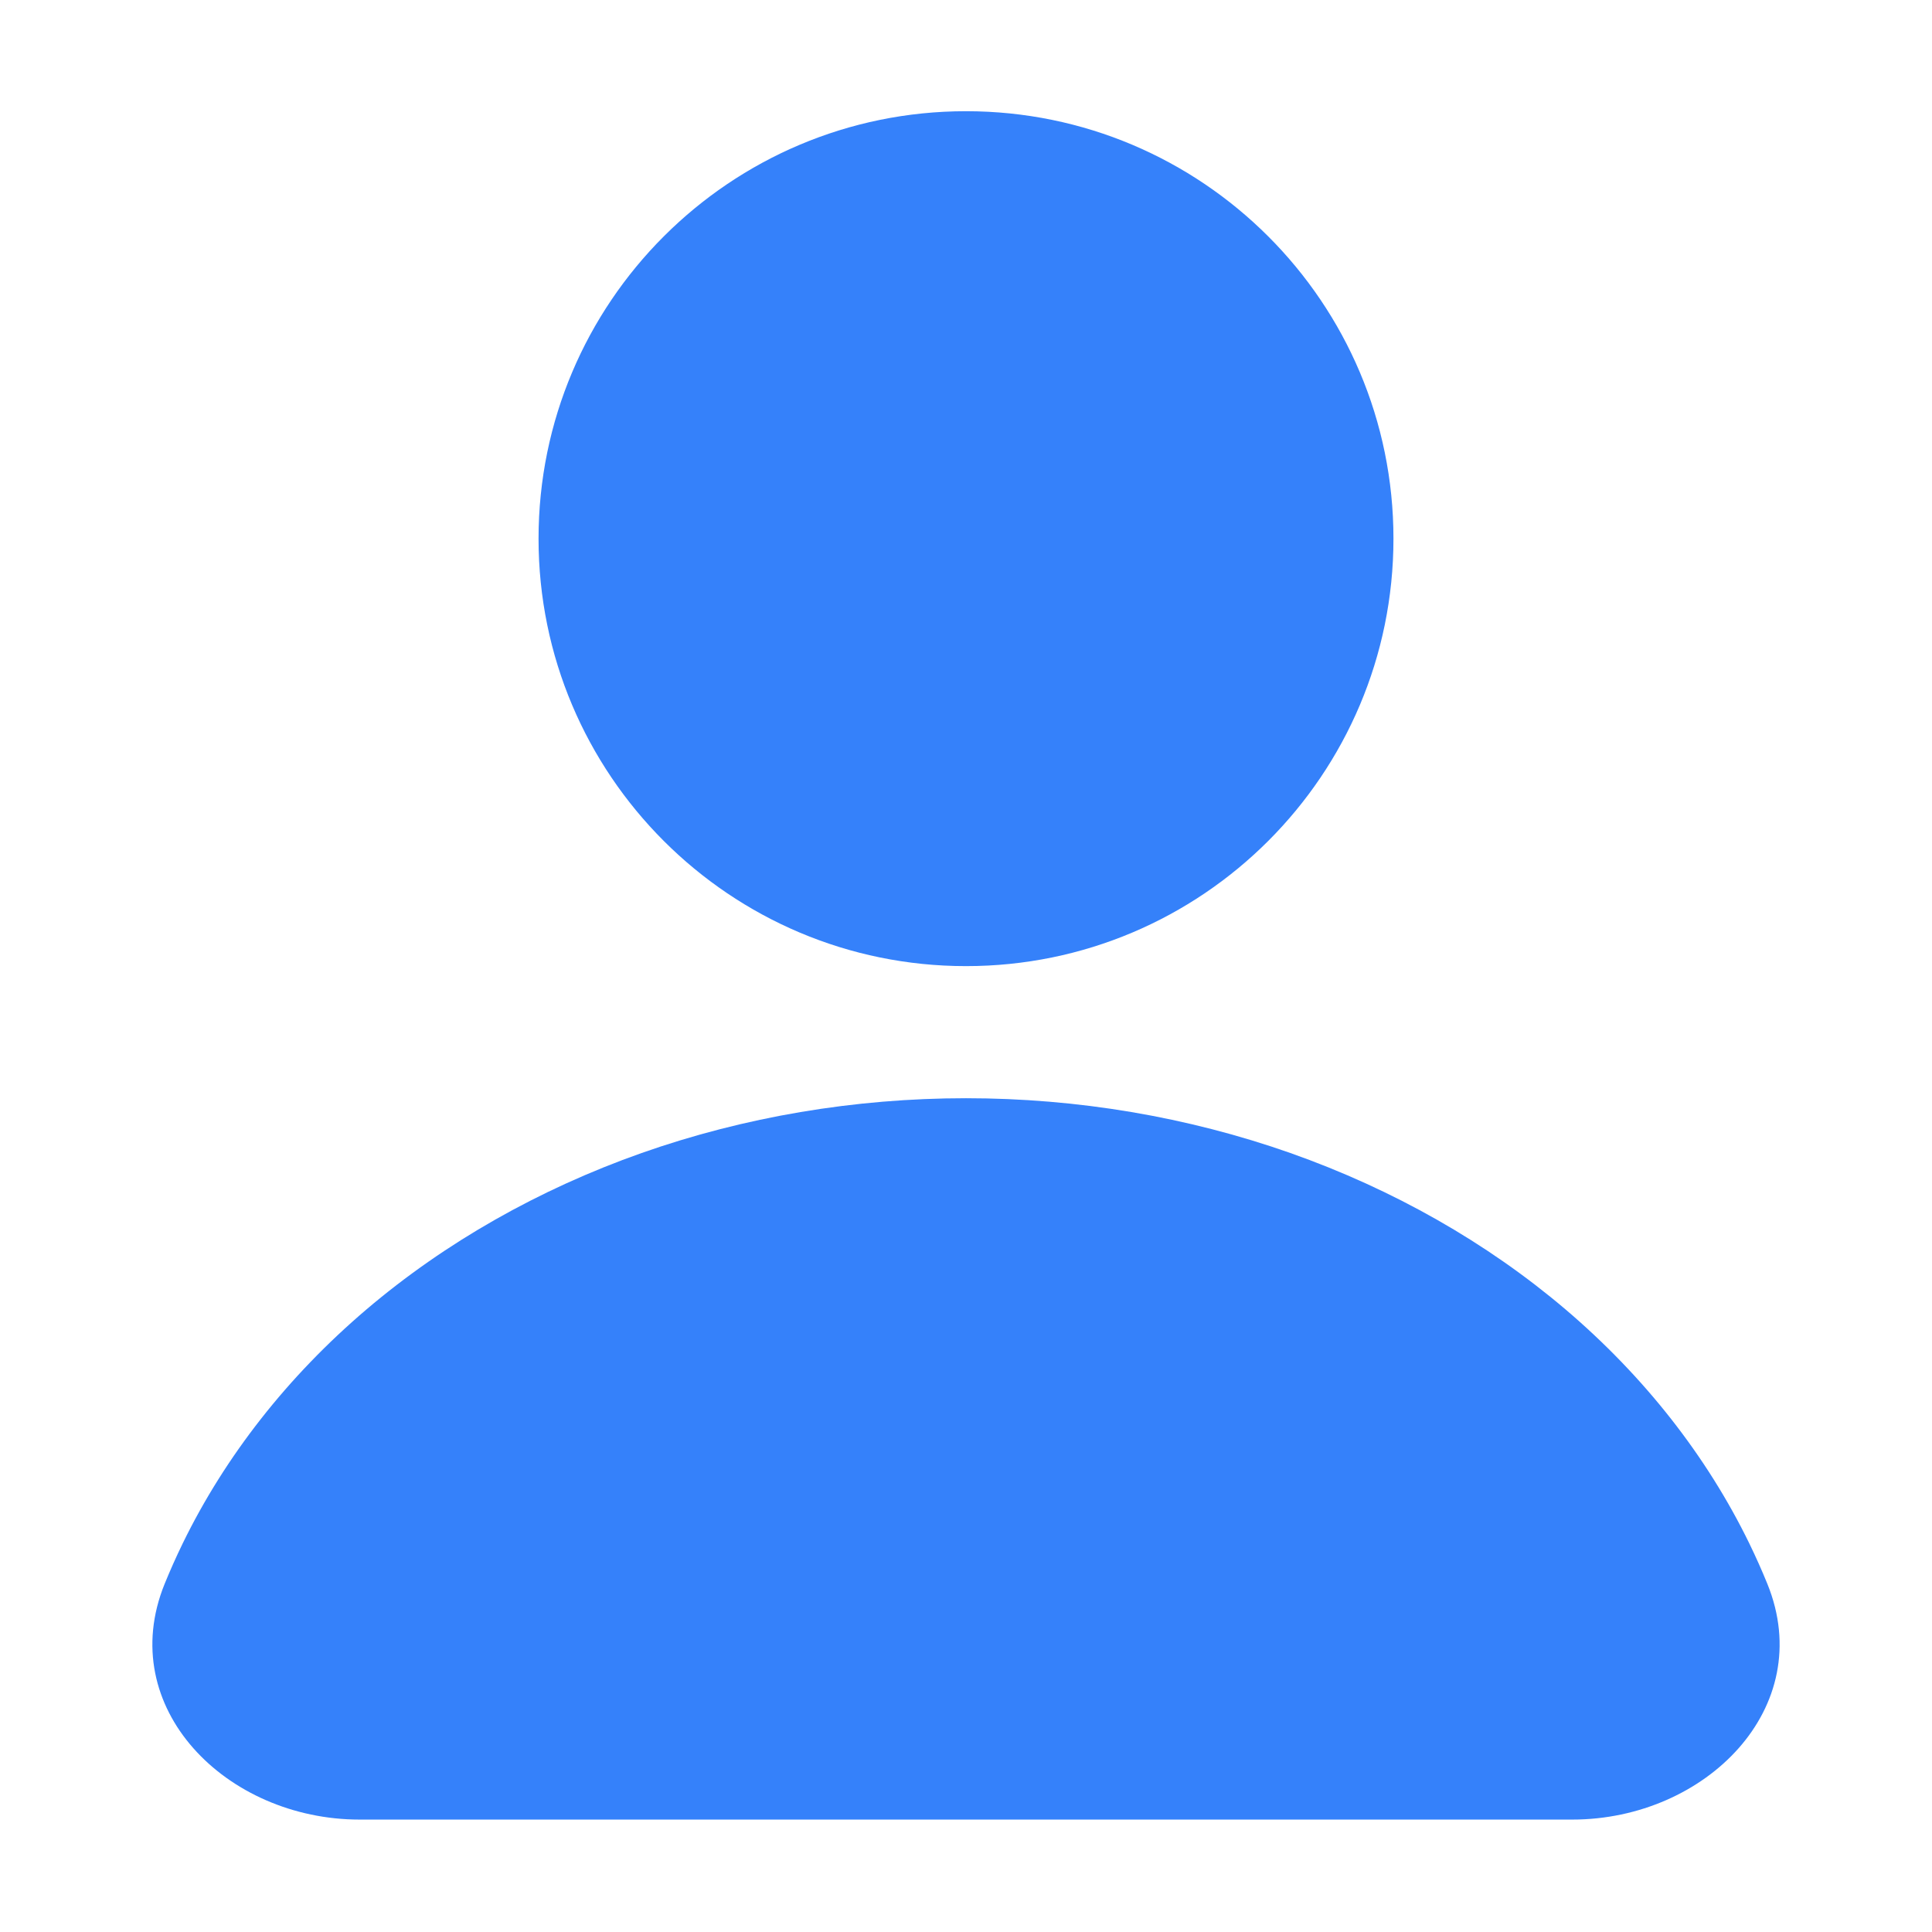
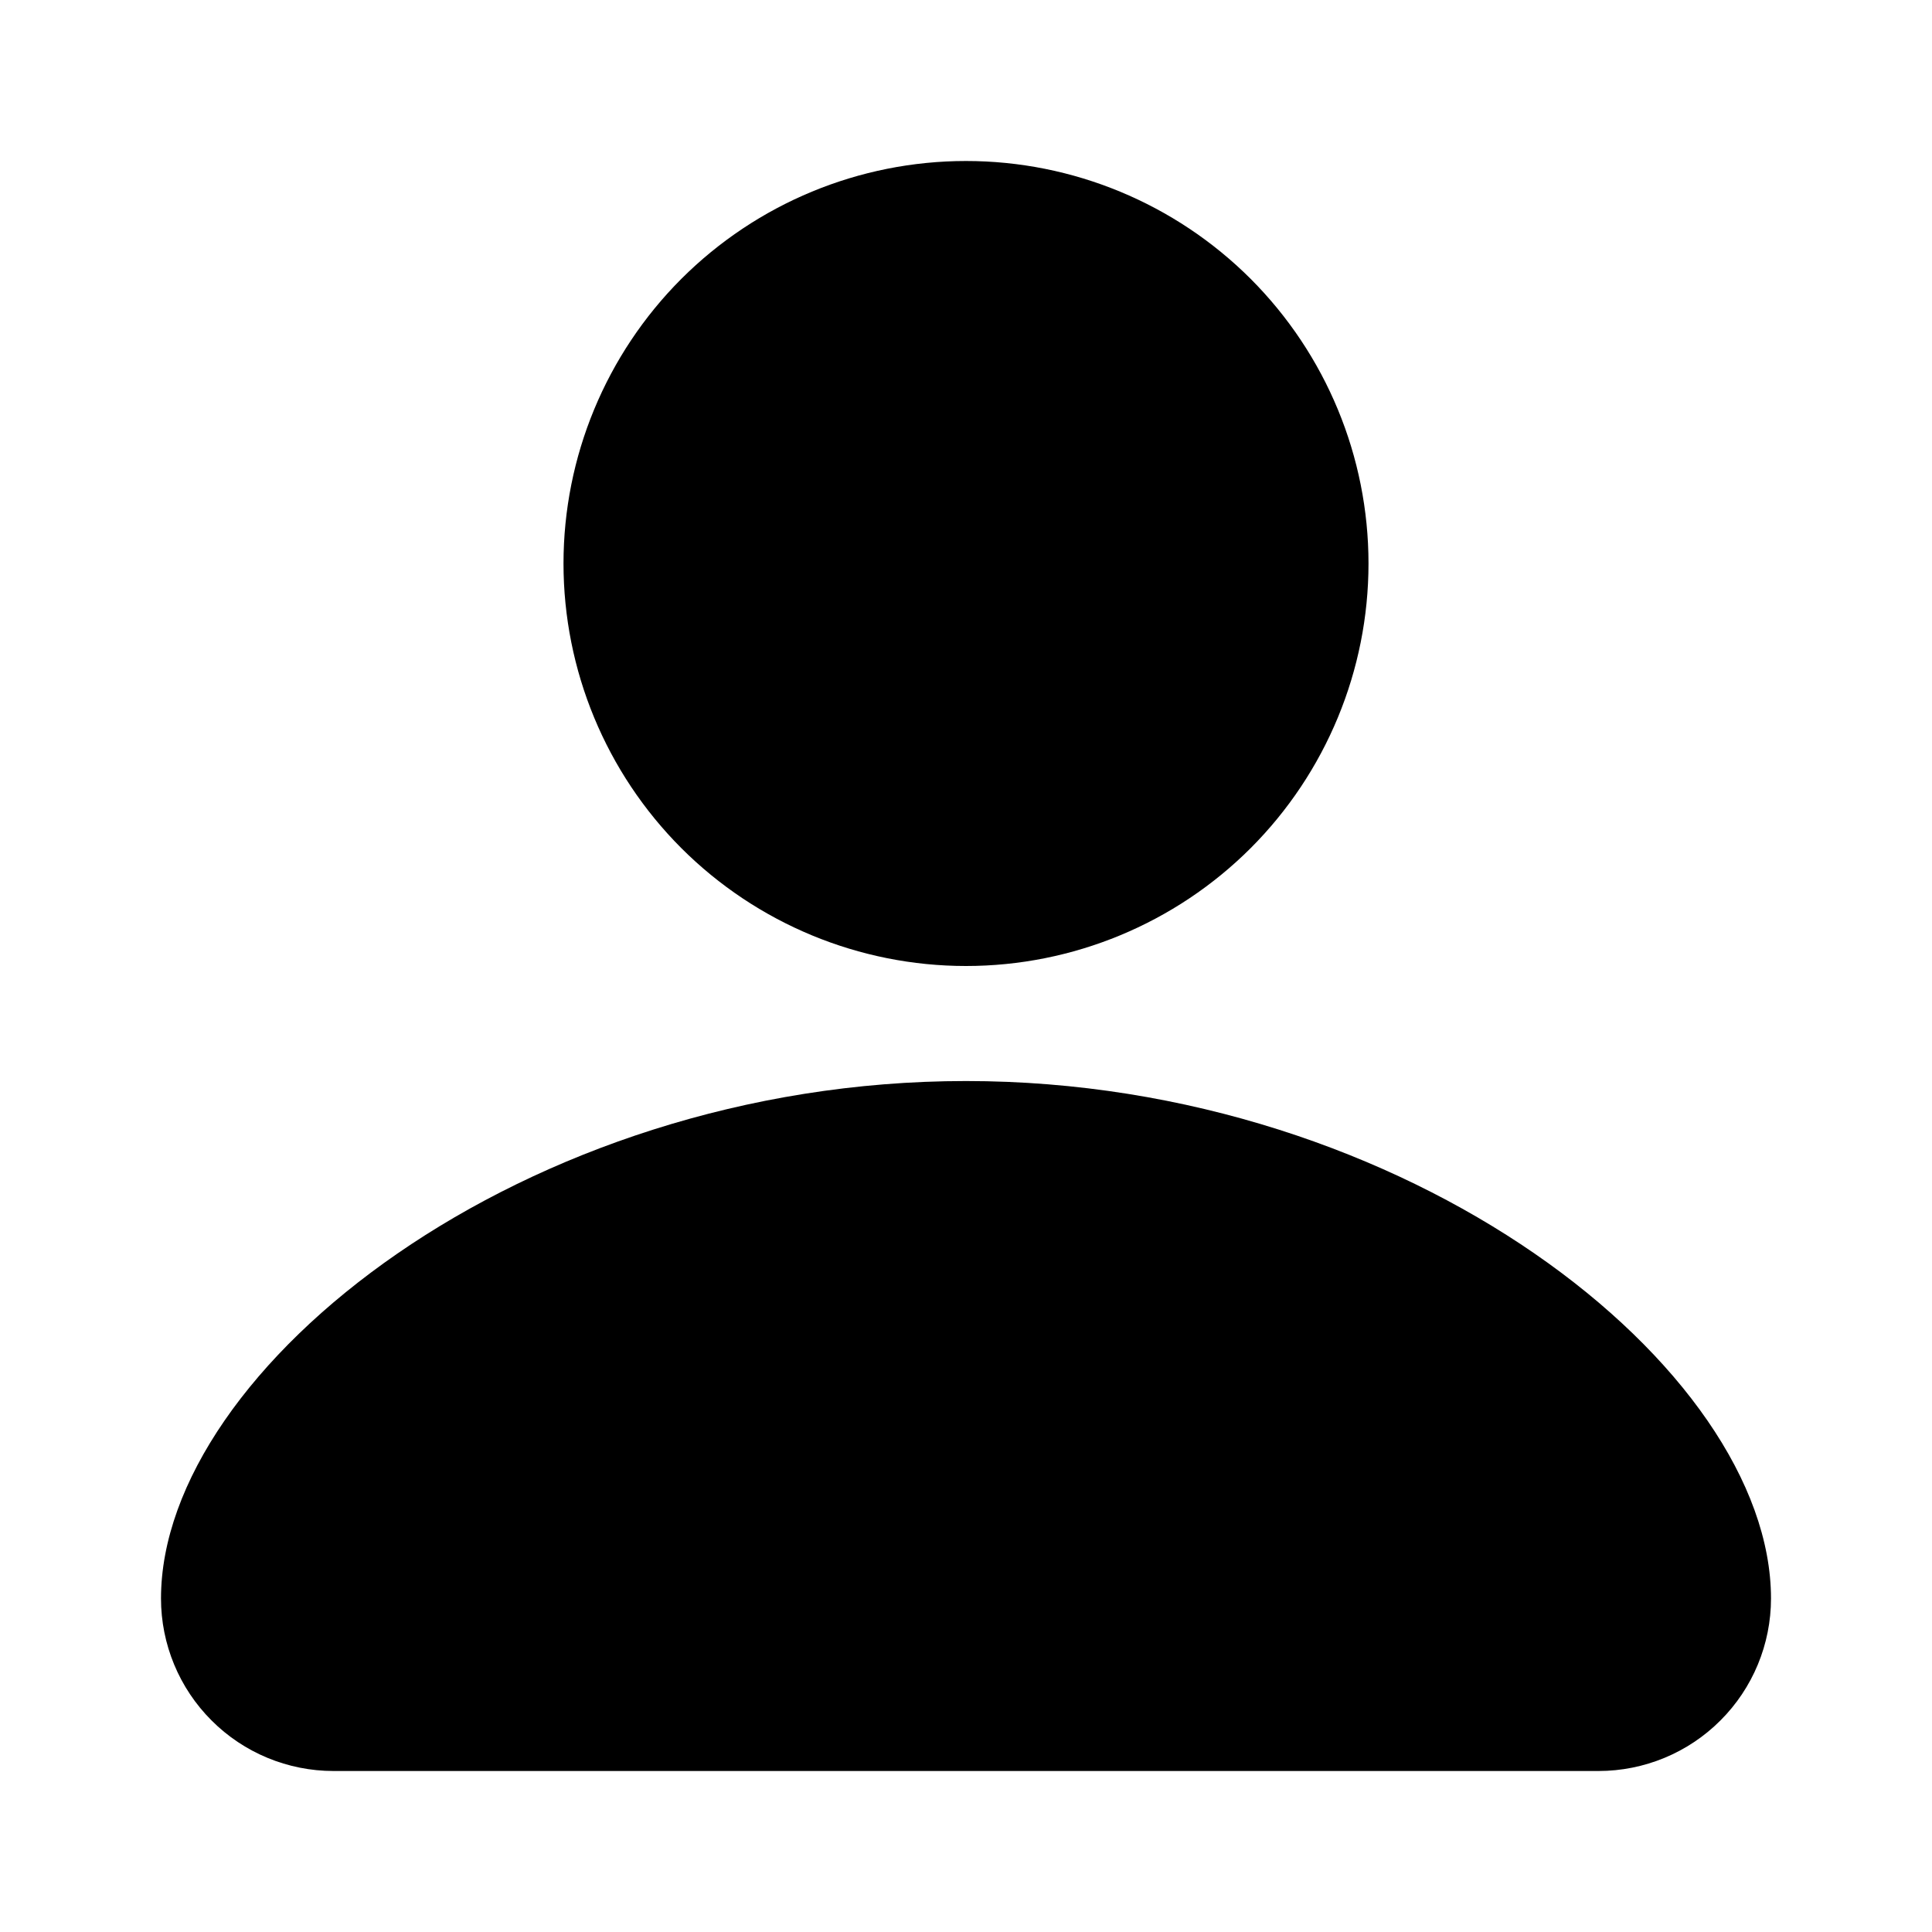
- <svg xmlns="http://www.w3.org/2000/svg" width="16" height="16" viewBox="0 0 16 16" fill="none">
-   <g id="Frame 1171274898">
-     <path id="Union" fill-rule="evenodd" clip-rule="evenodd" d="M8 8.001C9.955 8.001 11.54 6.416 11.54 4.461C11.54 2.506 9.955 0.921 8 0.921C6.045 0.921 4.46 2.506 4.46 4.461C4.46 6.416 6.045 8.001 8 8.001ZM14.637 13.118C15.052 14.142 14.126 15.069 13.021 15.069H2.978C1.874 15.069 0.948 14.142 1.363 13.118C1.409 13.005 1.459 12.893 1.513 12.782C1.866 12.058 2.383 11.399 3.035 10.844C3.687 10.29 4.461 9.85 5.313 9.549C6.165 9.249 7.078 9.095 8 9.095C8.922 9.095 9.835 9.249 10.687 9.549C11.539 9.85 12.313 10.29 12.965 10.844C13.617 11.399 14.134 12.058 14.487 12.782C14.541 12.893 14.591 13.005 14.637 13.118Z" fill="#3581FA" />
-   </g>
+ <svg xmlns="http://www.w3.org/2000/svg" viewBox="0 0 24 24" fill="none">
+   <path d="M12 13.429C17.5 13.429 22 17 22 19.857C22 20.425 21.774 20.971 21.372 21.372C20.971 21.774 20.425 22 19.857 22H4.143C3.575 22 3.029 21.774 2.628 21.372C2.226 20.971 2 20.425 2 19.857C2 17 6.5 13.429 12 13.429ZM12 2C13.326 2 14.598 2.527 15.536 3.464C16.473 4.402 17 5.674 17 7C17 8.326 16.473 9.598 15.536 10.536C14.598 11.473 13.326 12 12 12C10.674 12 9.402 11.473 8.464 10.536C7.527 9.598 7 8.326 7 7C7 5.674 7.527 4.402 8.464 3.464C9.402 2.527 10.674 2 12 2Z" fill="currentColor" />
</svg>
